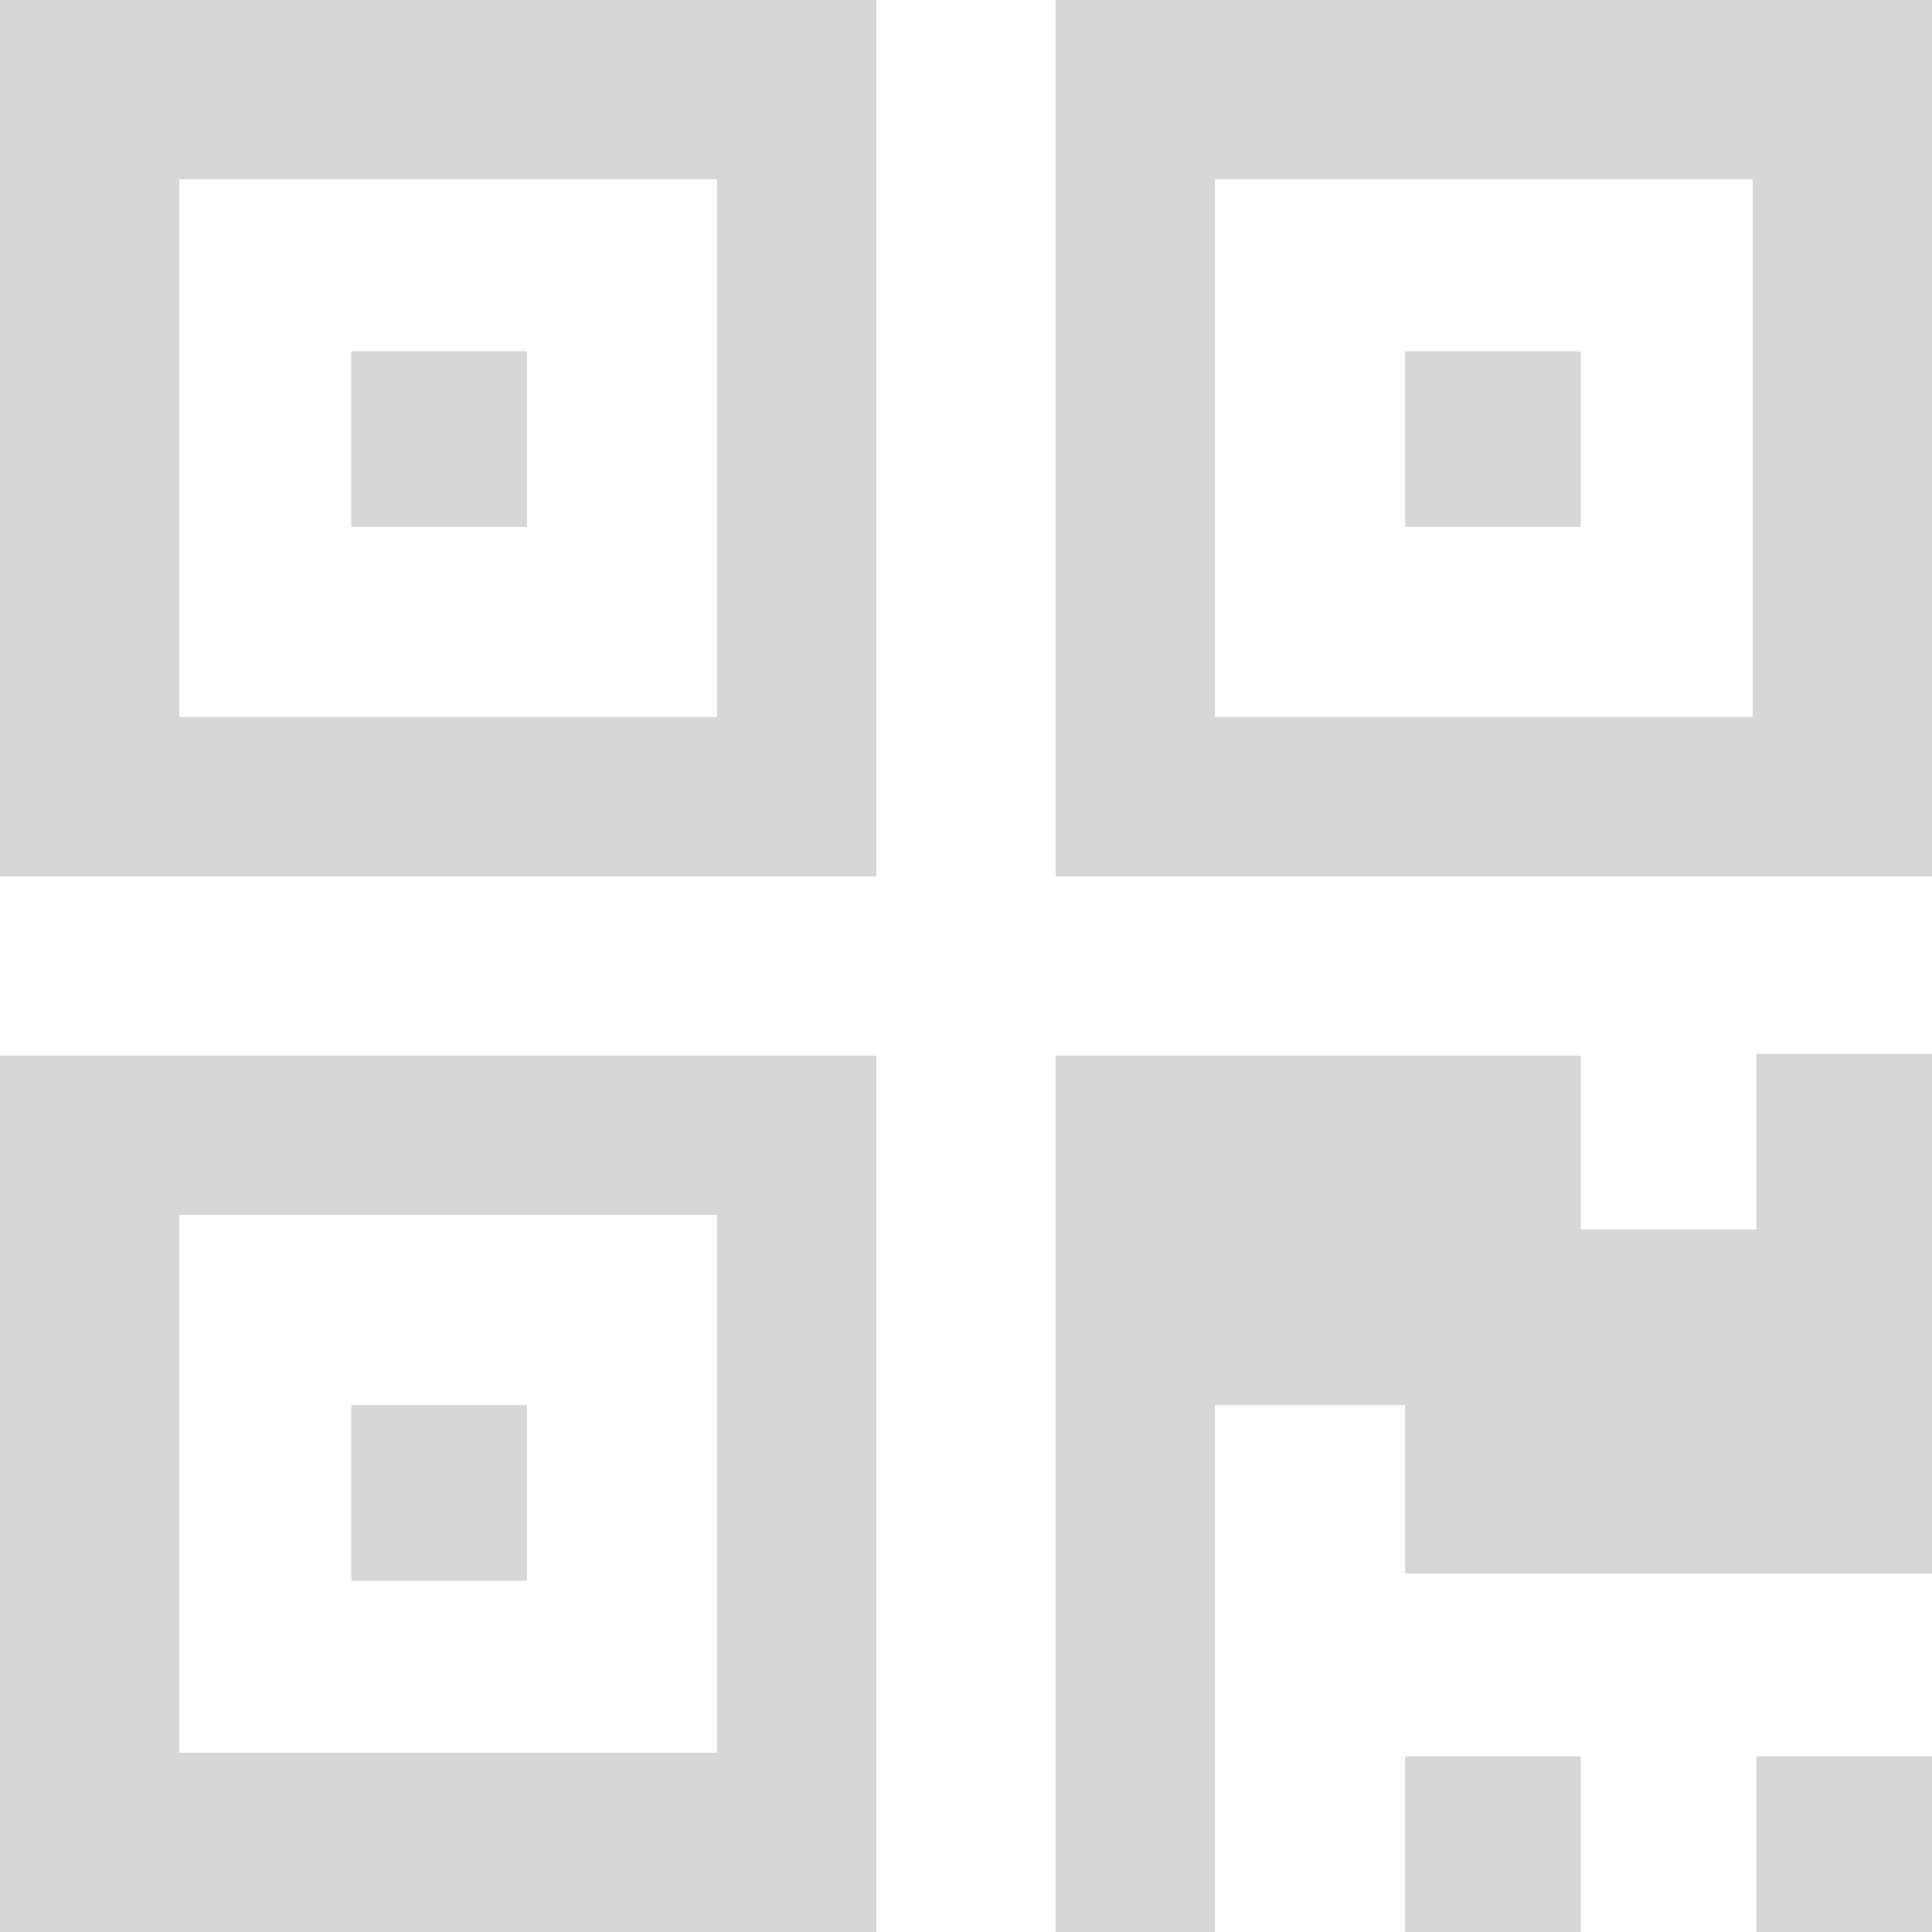
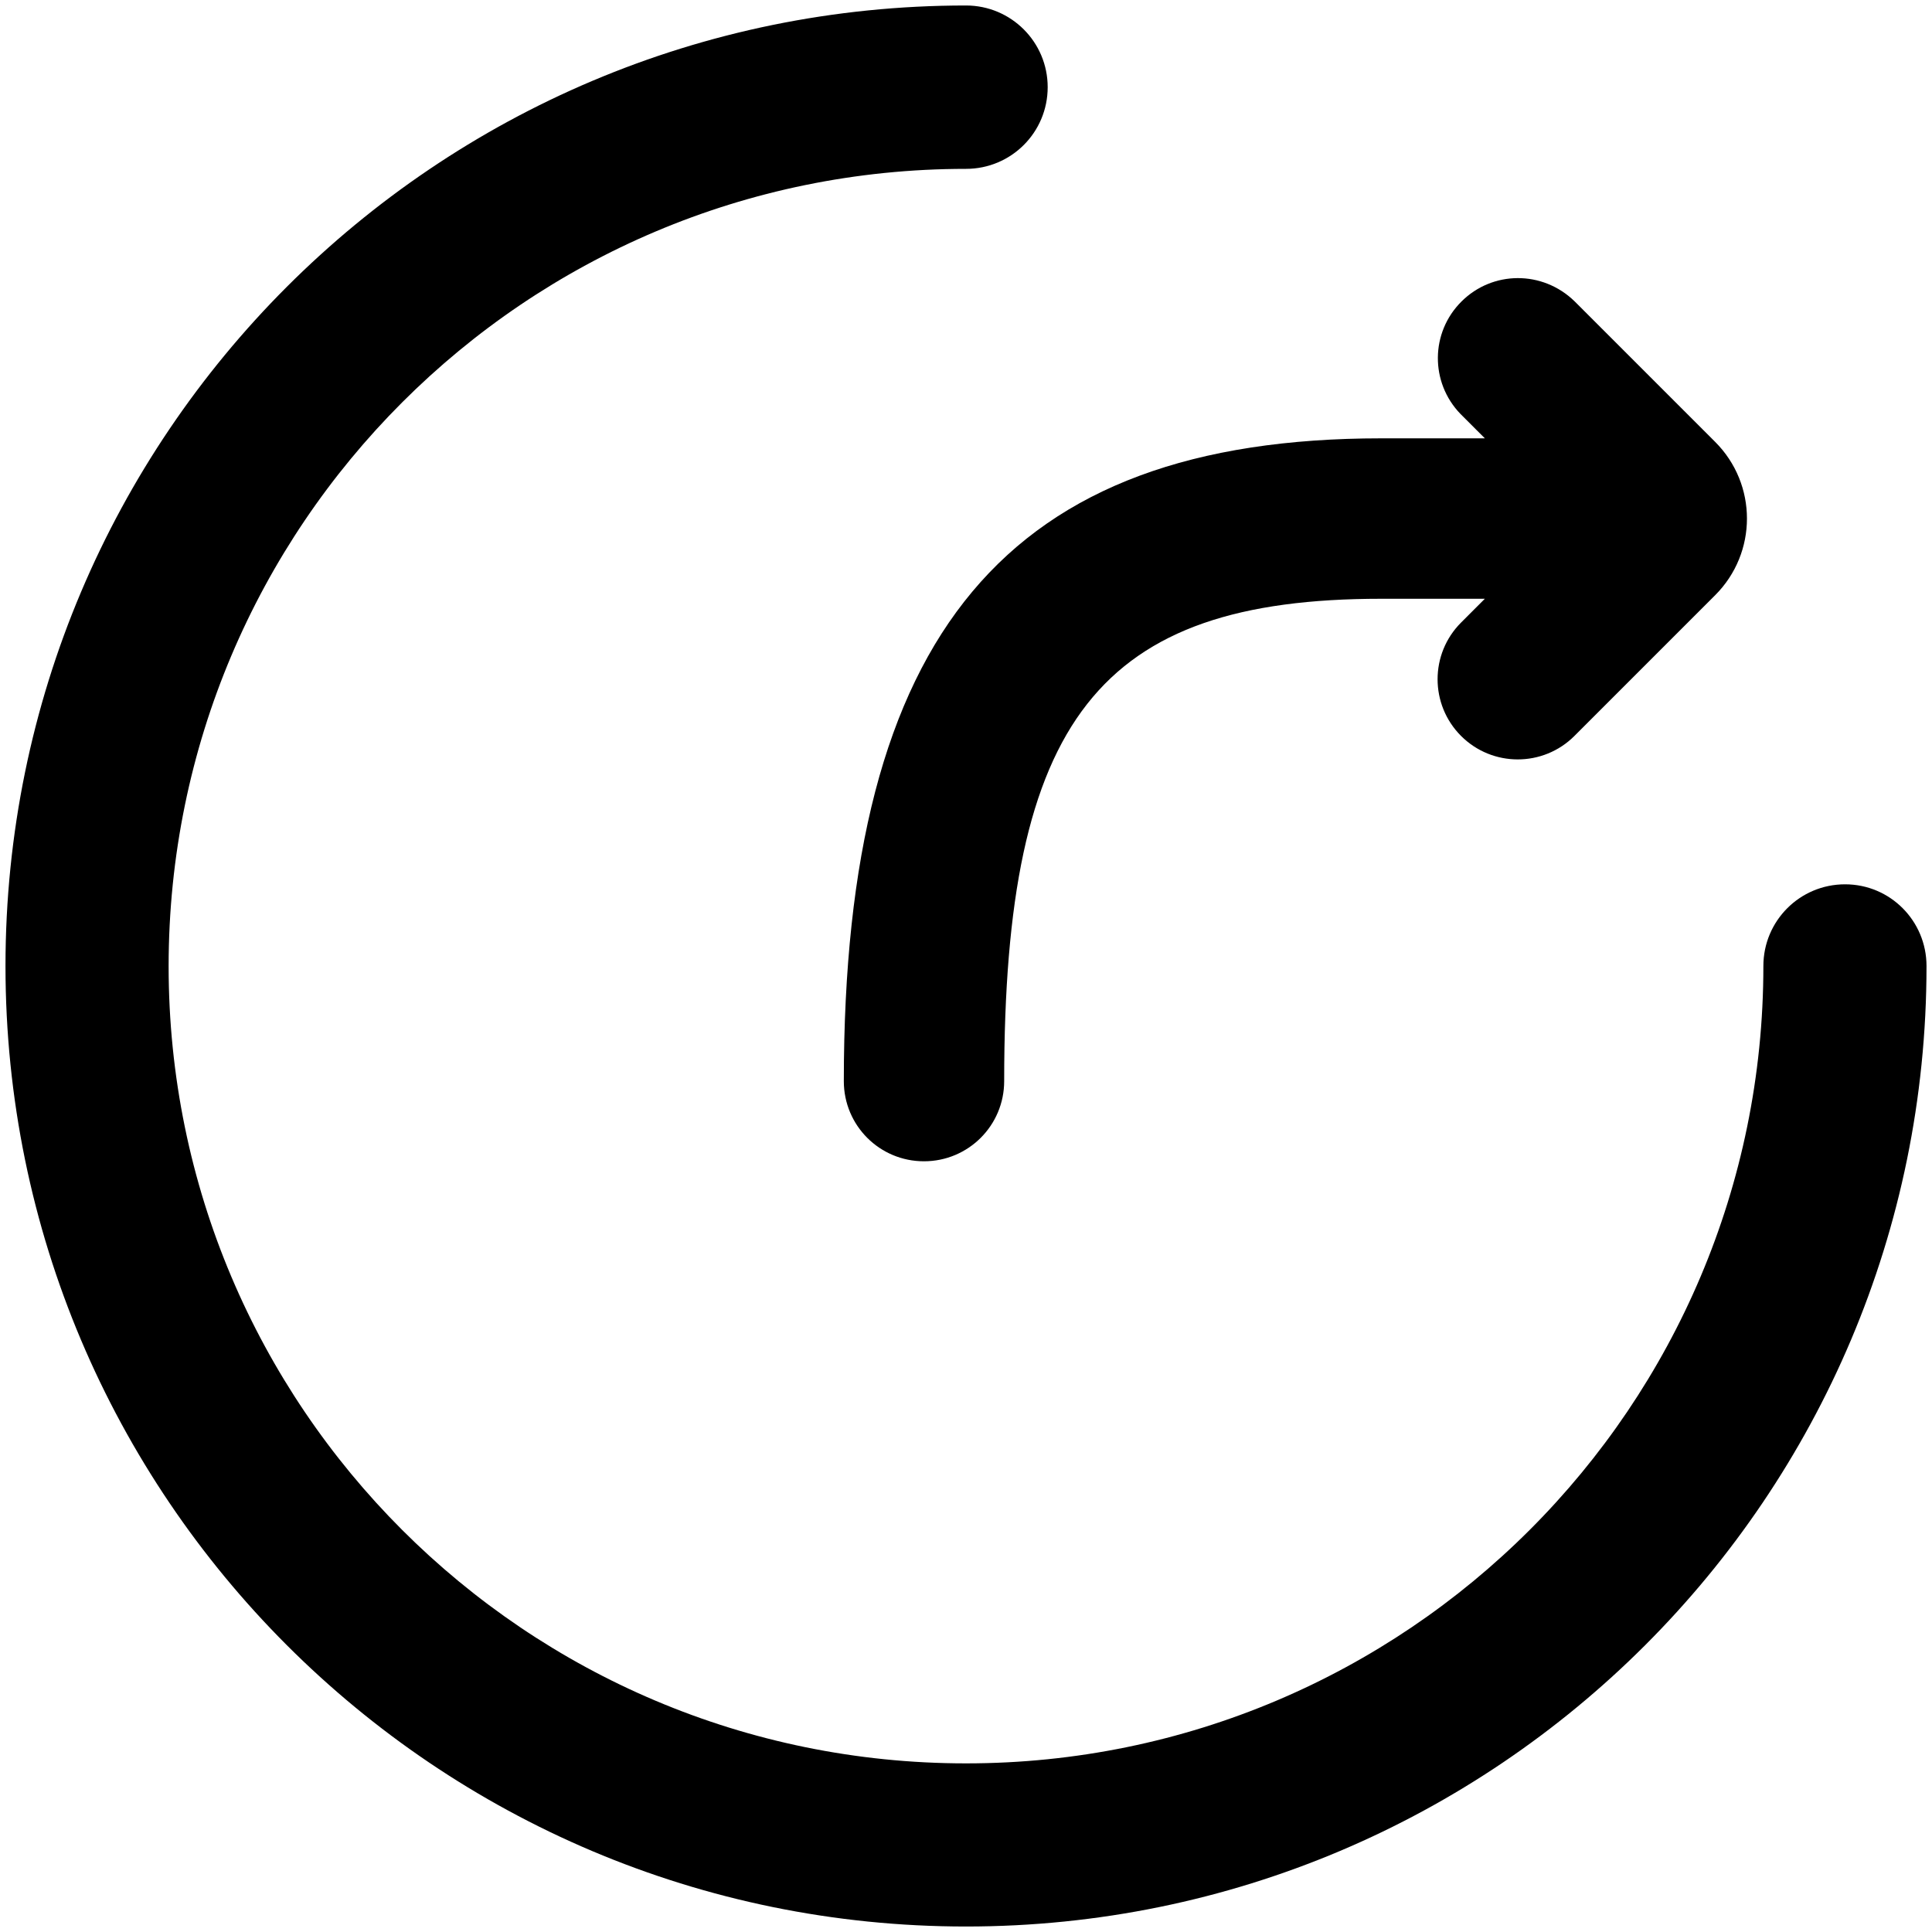
- <svg xmlns="http://www.w3.org/2000/svg" version="1.1" width="97px" height="97px">
-   <g transform="matrix(1 0 0 1 -569 -749 )">
-     <path d="M 17.636 70.545  L 26.455 70.545  L 26.455 79.364  L 17.636 79.364  L 17.636 70.545  Z M 17.636 17.636  L 26.455 17.636  L 26.455 26.455  L 17.636 26.455  L 17.636 17.636  Z M 70.545 17.636  L 79.364 17.636  L 79.364 26.455  L 70.545 26.455  L 70.545 17.636  Z M 9 61  L 9 88  L 36 88  L 36 61  L 9 61  Z M 9 9  L 9 36  L 36 36  L 36 9  L 9 9  Z M 61 9  L 61 36  L 88 36  L 88 9  L 61 9  Z M 0 53  L 44 53  L 44 97  L 0 97  L 0 53  Z M 70.545 88.182  L 79.364 88.182  L 79.364 97  L 70.545 97  L 70.545 88.182  Z M 88.182 88.182  L 97 88.182  L 97 97  L 88.182 97  L 88.182 88.182  Z M 88.182 52.909  L 97 52.909  L 97 79  L 70.545 79  L 70.545 70.545  L 61 70.545  L 61 97  L 53 97  L 53 53  L 79.364 53  L 79.364 61.727  L 88.182 61.727  L 88.182 52.909  Z M 0 0  L 44 0  L 44 44  L 0 44  L 0 0  Z M 53 0  L 97 0  L 97 44  L 53 44  L 53 0  Z " fill-rule="nonzero" fill="#d7d7d7" stroke="none" transform="matrix(1 0 0 1 569 749 )" />
+ <svg xmlns="http://www.w3.org/2000/svg" version="1.1" width="25px" height="25px">
+   <g transform="matrix(1 0 0 1 -677 -43 )">
+     <path d="M 0.071 12.5  C 0.071 5.636  5.636 0.071  12.5 0.071  C 13.083 0.071  13.557 0.543  13.557 1.128  C 13.557 1.713  13.085 2.185  12.5 2.185  C 6.801 2.185  2.182 6.804  2.182 12.503  C 2.182 18.201  6.801 22.818  12.5 22.818  C 18.198 22.818  22.818 18.198  22.818 12.5  C 22.818 11.917  23.289 11.443  23.875 11.443  C 24.46 11.443  24.929 11.917  24.929 12.5  C 24.929 19.364  19.364 24.929  12.5 24.929  C 5.636 24.929  0.071 19.364  0.071 12.5  Z M 19.214 5.672  L 18.898 5.356  C 18.504 4.948  18.509 4.302  18.911 3.902  C 19.314 3.5  19.96 3.497  20.373 3.897  L 22.193 5.717  C 22.743 6.266  22.743 7.154  22.193 7.703  L 20.373 9.523  C 19.968 9.928  19.311 9.928  18.906 9.523  C 18.501 9.118  18.501 8.461  18.906 8.056  L 19.214 7.748  L 17.874 7.748  C 14.231 7.748  12.994 9.298  12.994 13.99  C 12.994 14.564  12.53 15.027  11.956 15.027  C 11.382 15.027  10.919 14.564  10.919 13.99  C 10.919 8.189  13.035 5.672  17.874 5.672  L 19.214 5.672  Z " fill-rule="nonzero" fill="#000000" stroke="none" transform="matrix(1 0 0 1 677 43 )" />
  </g>
</svg>
